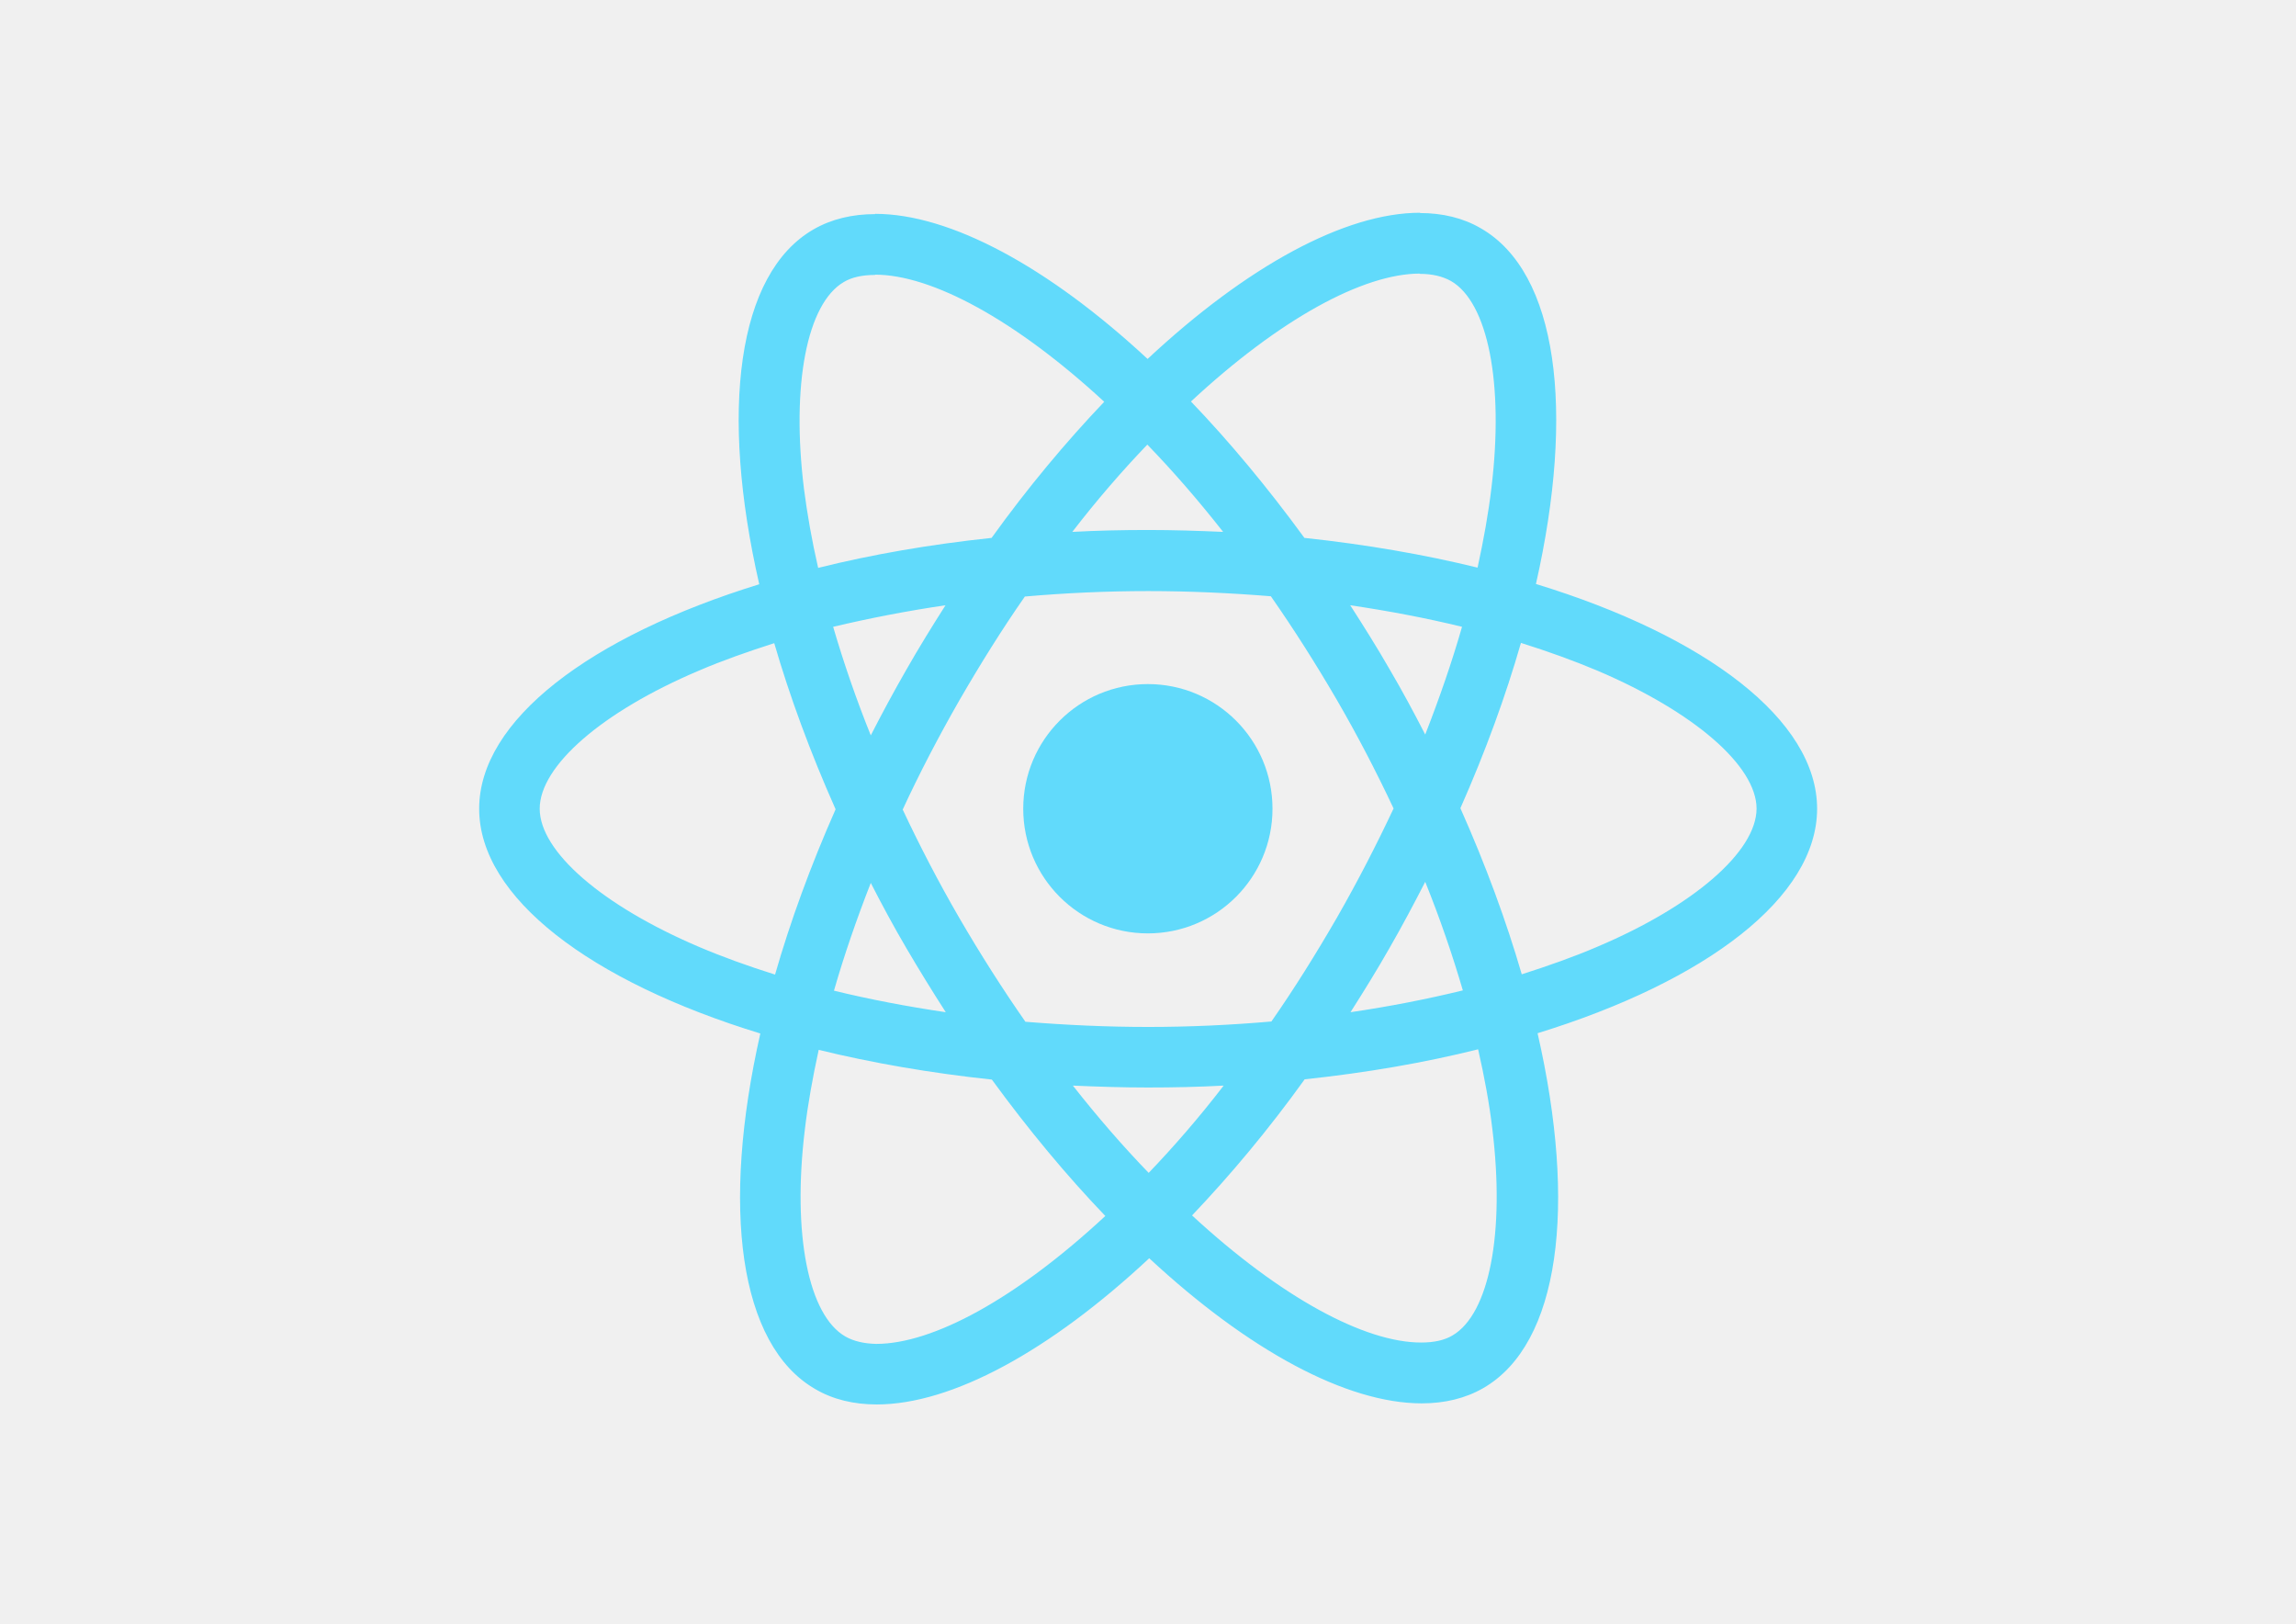
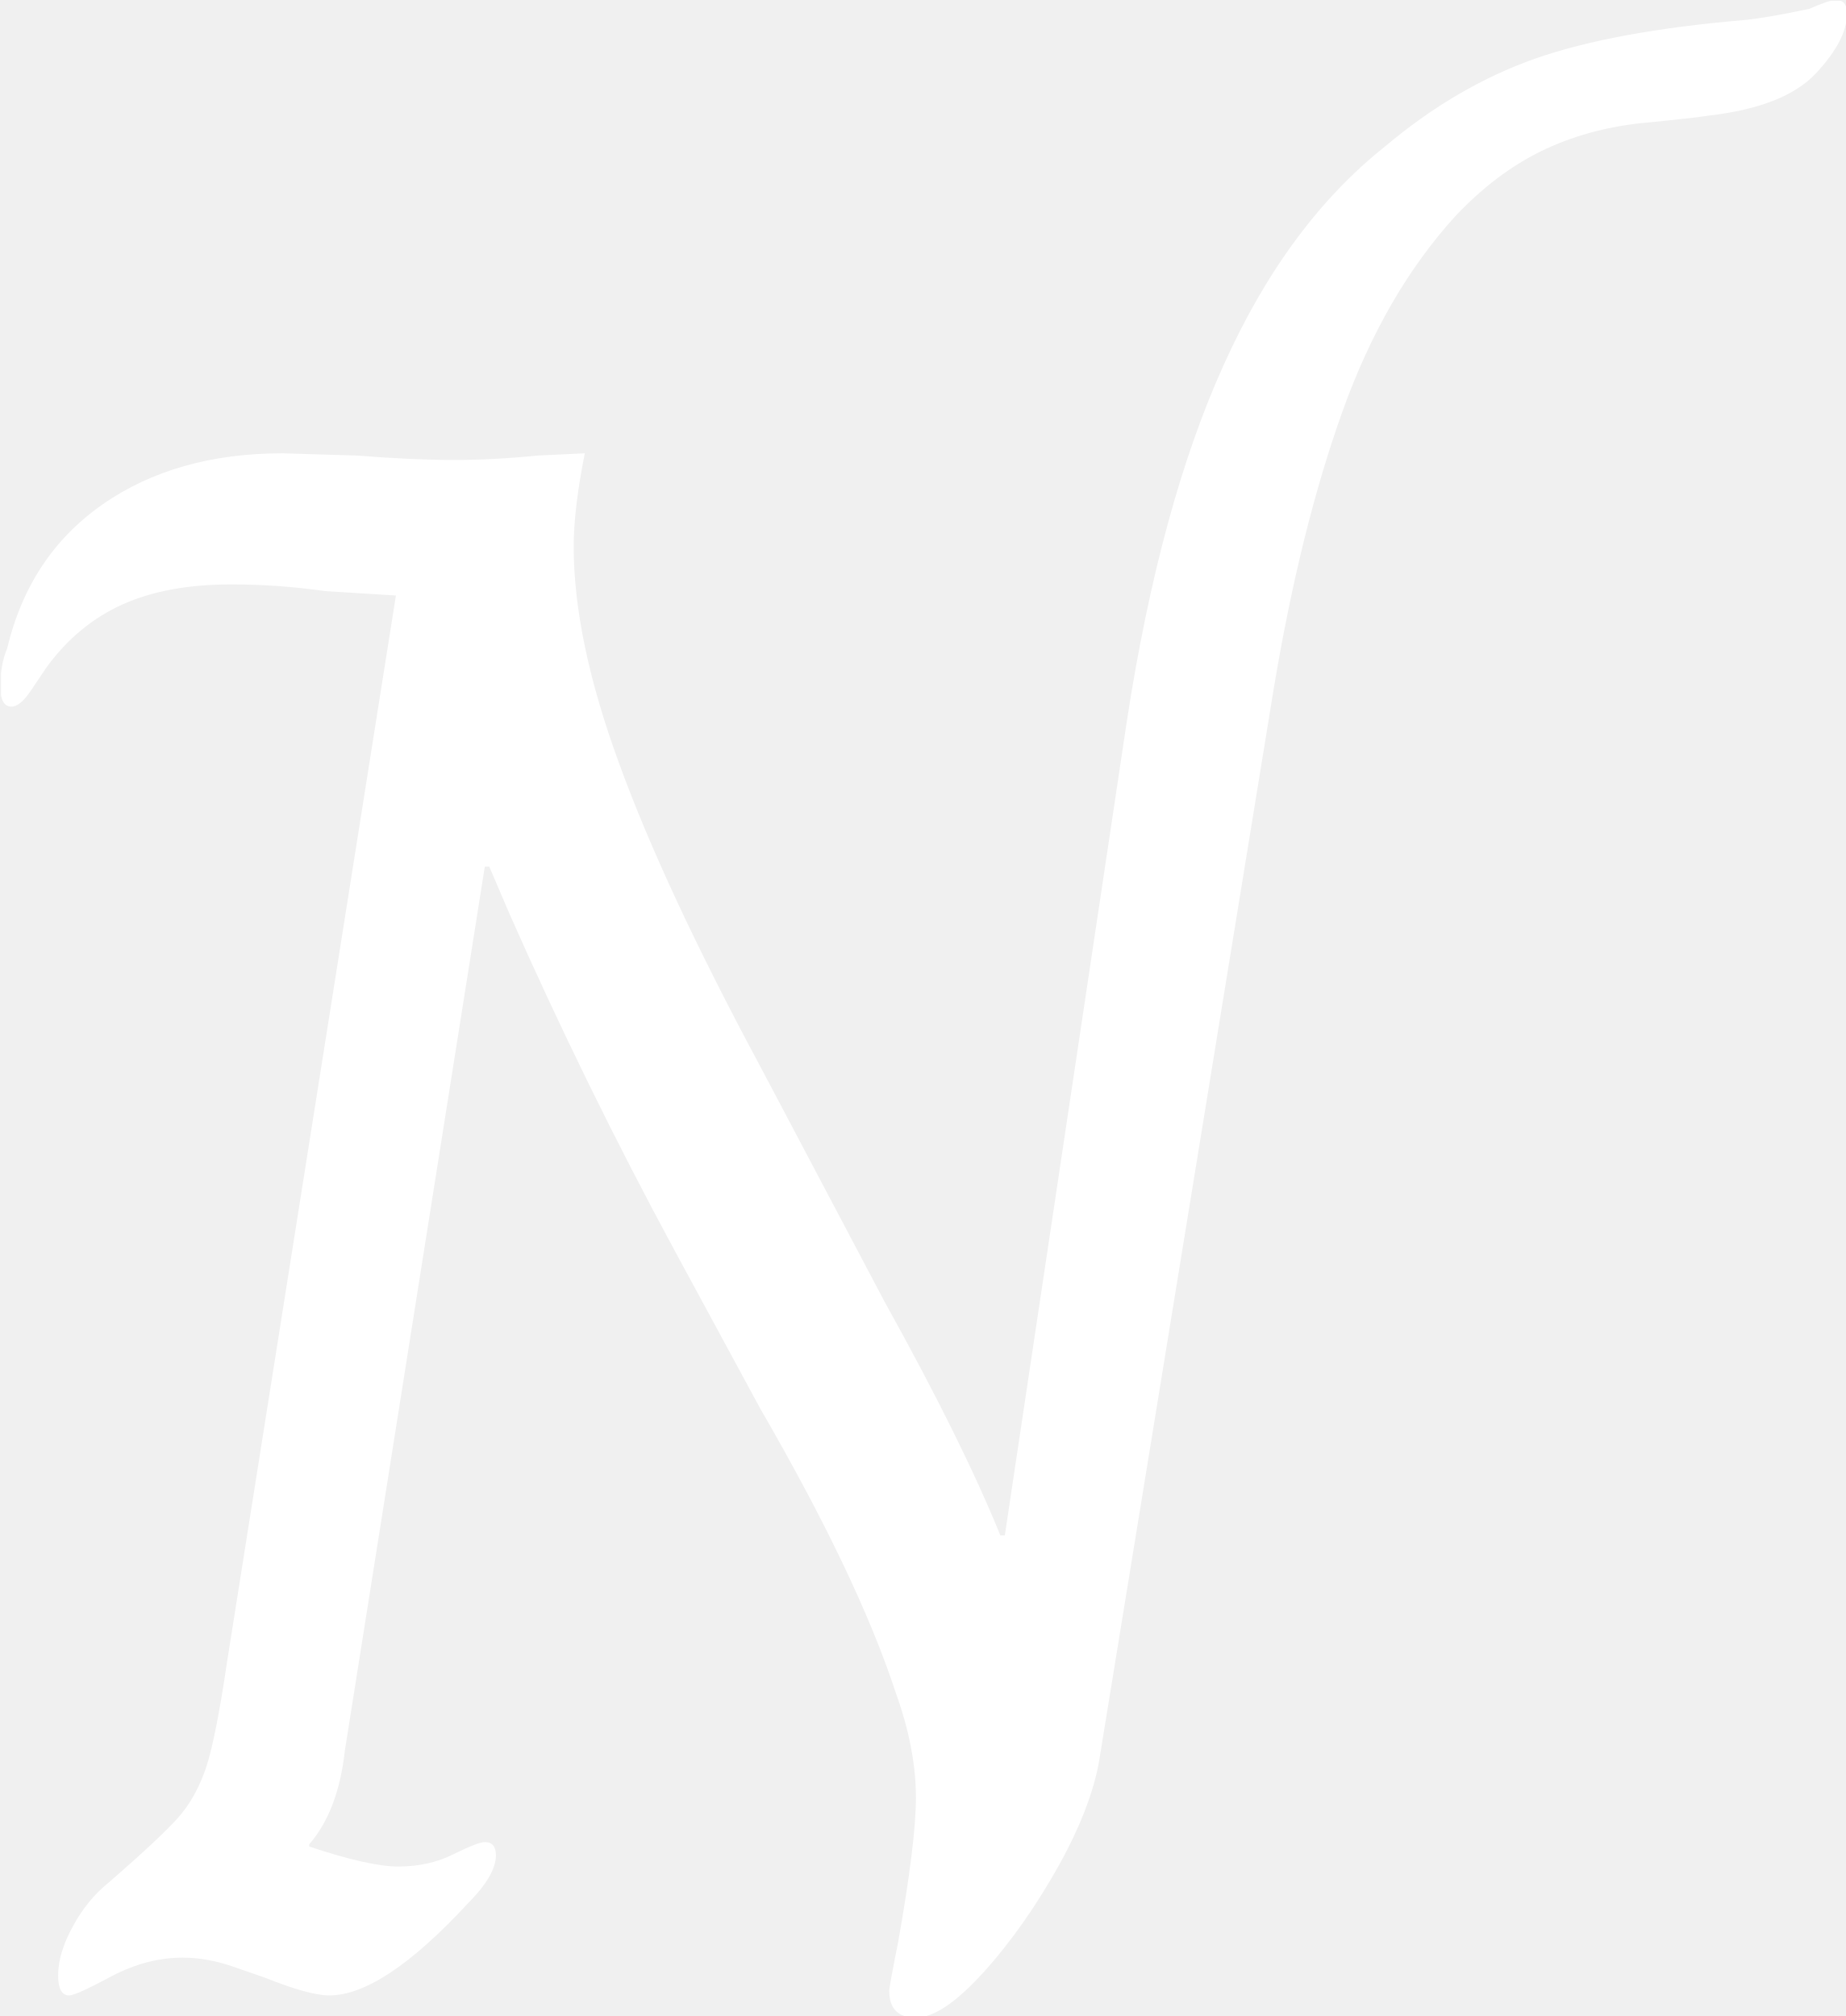
- <svg xmlns="http://www.w3.org/2000/svg" viewBox="0 0 841.9 595.3">
-   <g fill="#61DAFB">
-     <path d="M666.3 296.5c0-32.5-40.7-63.3-103.1-82.4 14.4-63.6 8-114.2-20.2-130.4-6.5-3.8-14.1-5.6-22.4-5.6v22.3c4.6 0 8.3.9 11.4 2.6 13.6 7.8 19.5 37.5 14.9 75.7-1.1 9.4-2.9 19.3-5.1 29.4-19.6-4.8-41-8.5-63.5-10.9-13.5-18.5-27.5-35.3-41.6-50 32.6-30.3 63.2-46.9 84-46.9V78c-27.5 0-63.5 19.6-99.9 53.6-36.4-33.8-72.4-53.2-99.9-53.2v22.3c20.7 0 51.4 16.5 84 46.6-14 14.7-28 31.4-41.3 49.9-22.6 2.4-44 6.1-63.6 11-2.3-10-4-19.7-5.2-29-4.7-38.2 1.1-67.9 14.6-75.8 3-1.8 6.9-2.6 11.5-2.6V78.5c-8.4 0-16 1.8-22.6 5.6-28.1 16.2-34.4 66.7-19.9 130.1-62.2 19.2-102.7 49.9-102.7 82.3 0 32.5 40.7 63.3 103.1 82.4-14.4 63.6-8 114.2 20.2 130.4 6.5 3.8 14.1 5.6 22.5 5.6 27.5 0 63.5-19.6 99.9-53.6 36.4 33.8 72.4 53.2 99.9 53.2 8.4 0 16-1.8 22.6-5.6 28.1-16.2 34.4-66.7 19.9-130.1 62-19.1 102.5-49.9 102.5-82.3zm-130.2-66.7c-3.7 12.9-8.3 26.2-13.5 39.5-4.1-8-8.4-16-13.1-24-4.6-8-9.5-15.8-14.4-23.4 14.2 2.1 27.9 4.7 41 7.9zm-45.8 106.5c-7.8 13.5-15.8 26.3-24.1 38.2-14.9 1.3-30 2-45.2 2-15.1 0-30.2-.7-45-1.9-8.3-11.9-16.4-24.6-24.2-38-7.6-13.1-14.5-26.4-20.8-39.8 6.2-13.4 13.2-26.8 20.7-39.9 7.8-13.5 15.8-26.3 24.1-38.2 14.9-1.3 30-2 45.2-2 15.1 0 30.2.7 45 1.9 8.3 11.9 16.4 24.6 24.2 38 7.6 13.1 14.5 26.4 20.8 39.8-6.3 13.4-13.2 26.8-20.7 39.9zm32.3-13c5.4 13.4 10 26.8 13.8 39.8-13.1 3.2-26.9 5.9-41.2 8 4.9-7.7 9.8-15.6 14.4-23.7 4.6-8 8.9-16.1 13-24.1zM421.2 430c-9.3-9.6-18.6-20.3-27.8-32 9 .4 18.2.7 27.5.7 9.4 0 18.7-.2 27.8-.7-9 11.7-18.3 22.4-27.5 32zm-74.4-58.9c-14.2-2.1-27.9-4.7-41-7.9 3.7-12.9 8.3-26.2 13.5-39.5 4.1 8 8.4 16 13.1 24 4.7 8 9.5 15.8 14.4 23.4zM420.7 163c9.3 9.6 18.6 20.3 27.8 32-9-.4-18.2-.7-27.5-.7-9.4 0-18.7.2-27.8.7 9-11.7 18.3-22.4 27.5-32zm-74 58.9c-4.9 7.7-9.8 15.6-14.4 23.7-4.6 8-8.9 16-13 24-5.4-13.4-10-26.8-13.8-39.8 13.1-3.1 26.9-5.8 41.2-7.9zm-90.5 125.2c-35.4-15.1-58.3-34.9-58.3-50.6 0-15.7 22.9-35.6 58.3-50.6 8.6-3.7 18-7 27.7-10.1 5.7 19.6 13.2 40 22.5 60.9-9.2 20.8-16.6 41.1-22.2 60.6-9.9-3.1-19.3-6.5-28-10.2zM310 490c-13.6-7.8-19.5-37.5-14.9-75.7 1.1-9.4 2.9-19.3 5.1-29.4 19.6 4.8 41 8.5 63.5 10.9 13.5 18.5 27.5 35.3 41.6 50-32.6 30.3-63.2 46.9-84 46.9-4.5-.1-8.3-1-11.3-2.7zm237.2-76.2c4.7 38.2-1.1 67.9-14.6 75.8-3 1.8-6.9 2.6-11.5 2.6-20.7 0-51.4-16.5-84-46.6 14-14.7 28-31.4 41.3-49.9 22.6-2.4 44-6.1 63.6-11 2.3 10.1 4.1 19.8 5.2 29.1zm38.5-66.7c-8.6 3.7-18 7-27.7 10.1-5.7-19.6-13.2-40-22.5-60.9 9.2-20.8 16.6-41.1 22.2-60.6 9.9 3.1 19.3 6.5 28.1 10.2 35.4 15.1 58.3 34.9 58.3 50.6-.1 15.7-23 35.6-58.4 50.6zM320.8 78.4z" />
-     <circle cx="420.9" cy="296.5" r="45.7" />
-     <path d="M520.5 78.1z" />
+ <svg xmlns="http://www.w3.org/2000/svg" version="1.1" xmlnsXlink="http://www.w3.org/1999/xlink" xmlnsSvgjs="http://svgjs.dev/svgjs" width="2000" height="2185" viewBox="0 0 2000 2185">
+   <g transform="matrix(1,0,0,1,1.048692,0.8846154)">
+     <svg viewBox="0 0 226 247" data-background-color="#ffffff" preserveAspectRatio="xMidYMid meet" height="2185" width="2000" xmlnsXlink="http://www.w3.org/1999/xlink">
+       <g id="tight-bounds" transform="matrix(1,0,0,1,-0.1185022,-0.1)">
+         <svg viewBox="0 0 226.237 247.2" height="247.2" width="226.237">
+           <g>
+             <svg viewBox="0 0 226.237 247.2" height="247.2" width="226.237">
+               <g>
+                 <svg viewBox="0 0 226.237 247.2" height="247.2" width="226.237">
+                   <g id="textblocktransform">
+                     <svg viewBox="0 0 226.237 247.2" height="247.2" width="226.237" id="textblock">
+                       <g>
+                         <svg viewBox="0 0 226.237 247.2" height="247.2" width="226.237">
+                           <g transform="matrix(1,0,0,1,0,0)">
+                             <svg width="226.237" viewBox="1.6 -44.9 41.55 45.4" height="247.2" data-palette-color="#1e55b3">
+                               <path d="M22.2 0.5Q21.6 0.5 21.6-0.1L21.6-0.1Q21.6-0.2 21.8-1.2L21.8-1.2Q22.2-3.45 22.2-4.45L22.2-4.45Q22.2-5.55 21.75-6.8L21.75-6.8Q20.9-9.4 18.7-13.2L18.7-13.2 16.75-16.8Q14.75-20.5 13.05-24.35L13.05-24.35 12.6-25.4 12.5-25.4 9.35-5.5Q9.2-4.15 8.55-3.4L8.55-3.4 8.55-3.35Q9.9-2.9 10.55-2.9L10.55-2.9Q11.25-2.9 11.8-3.18 12.35-3.45 12.5-3.45L12.5-3.45Q12.75-3.45 12.75-3.15L12.75-3.15Q12.75-2.7 12.1-2.05L12.1-2.05Q10.2 0 9 0L9 0Q8.55 0 7.55-0.4L7.55-0.4Q7.4-0.45 6.83-0.65 6.25-0.85 5.7-0.85L5.7-0.85Q4.9-0.85 4.1-0.43 3.3 0 3.15 0L3.15 0Q2.9 0 2.9-0.45L2.9-0.45Q2.9-0.95 3.23-1.55 3.55-2.15 4.05-2.55L4.05-2.55Q5.2-3.55 5.6-4 6-4.45 6.23-5.13 6.45-5.8 6.7-7.5L6.7-7.5 10.5-31.5 8.9-31.6Q7.85-31.75 6.8-31.75L6.8-31.75Q5.35-31.75 4.35-31.3 3.35-30.85 2.65-29.9L2.65-29.9Q2.55-29.75 2.3-29.38 2.05-29 1.85-29L1.85-29Q1.6-29 1.6-29.45L1.6-29.45Q1.6-29.95 1.75-30.3L1.75-30.3Q2.25-32.4 3.9-33.55 5.55-34.7 7.95-34.7L7.95-34.7 9.6-34.65Q10.9-34.55 11.8-34.55L11.8-34.55Q12.7-34.55 13.7-34.65L13.7-34.65 14.75-34.7Q14.5-33.45 14.5-32.6L14.5-32.6Q14.5-30.5 15.53-27.7 16.55-24.9 18.7-20.9L18.7-20.9 21.5-15.6Q23.25-12.45 24.1-10.35L24.1-10.35 24.2-10.35 26.95-28.7Q27.7-33.55 29.13-36.7 30.55-39.85 32.75-41.6L32.75-41.6Q34.35-42.95 36.13-43.58 37.9-44.2 40.85-44.45L40.85-44.45Q41.35-44.5 42.3-44.7L42.3-44.7Q42.75-44.9 42.9-44.9L42.9-44.9Q43.15-44.9 43.15-44.6L43.15-44.6Q43.15-44 42.45-43.25 41.75-42.5 40.05-42.3L40.05-42.3Q39.75-42.25 38.53-42.13 37.3-42 36.27-41.5 35.25-41 34.35-40.05L34.35-40.05Q32.75-38.3 31.8-35.65 30.85-33 30.25-29.4L30.25-29.4 26.35-5.45Q26.2-4.35 25.43-2.95 24.65-1.55 23.73-0.53 22.8 0.5 22.2 0.5L22.2 0.5Z" opacity="1" transform="matrix(1,0,0,1,0,0)" fill="#ffffff" class="wordmark-text-0" data-fill-palette-color="primary" id="text-0" />
+                             </svg>
+                           </g>
+                         </svg>
+                       </g>
+                     </svg>
+                   </g>
+                 </svg>
+               </g>
+               <g />
+             </svg>
+           </g>
+           <defs />
+         </svg>
+         <rect width="226.237" height="247.2" fill="none" stroke="none" visibility="hidden" />
+       </g>
+     </svg>
  </g>
</svg>
